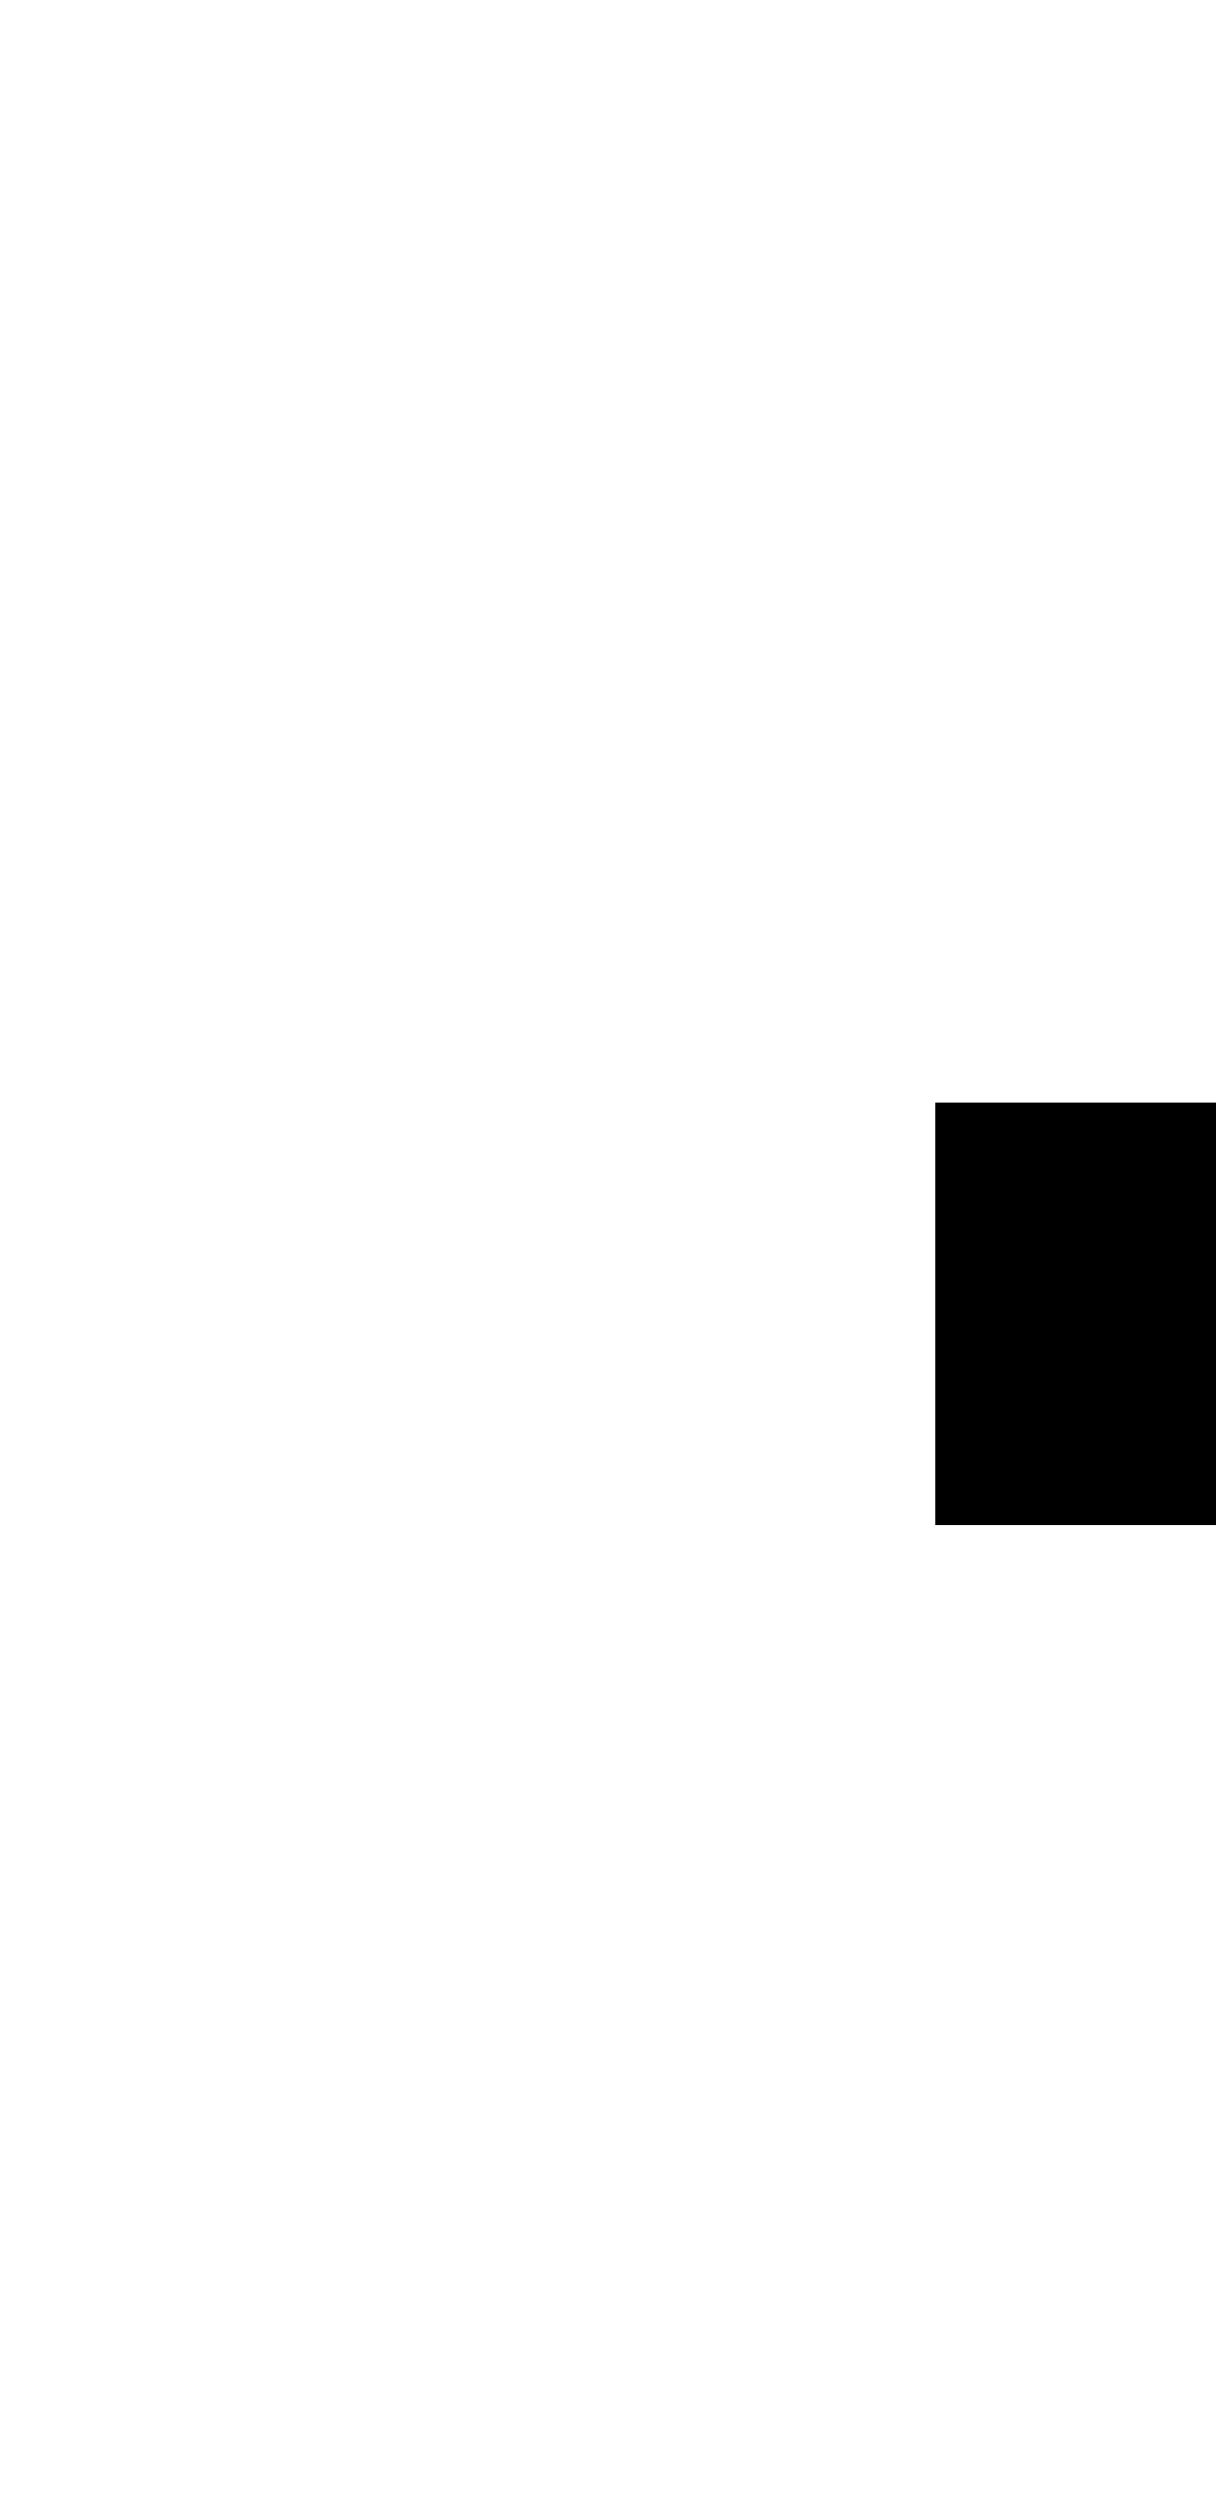
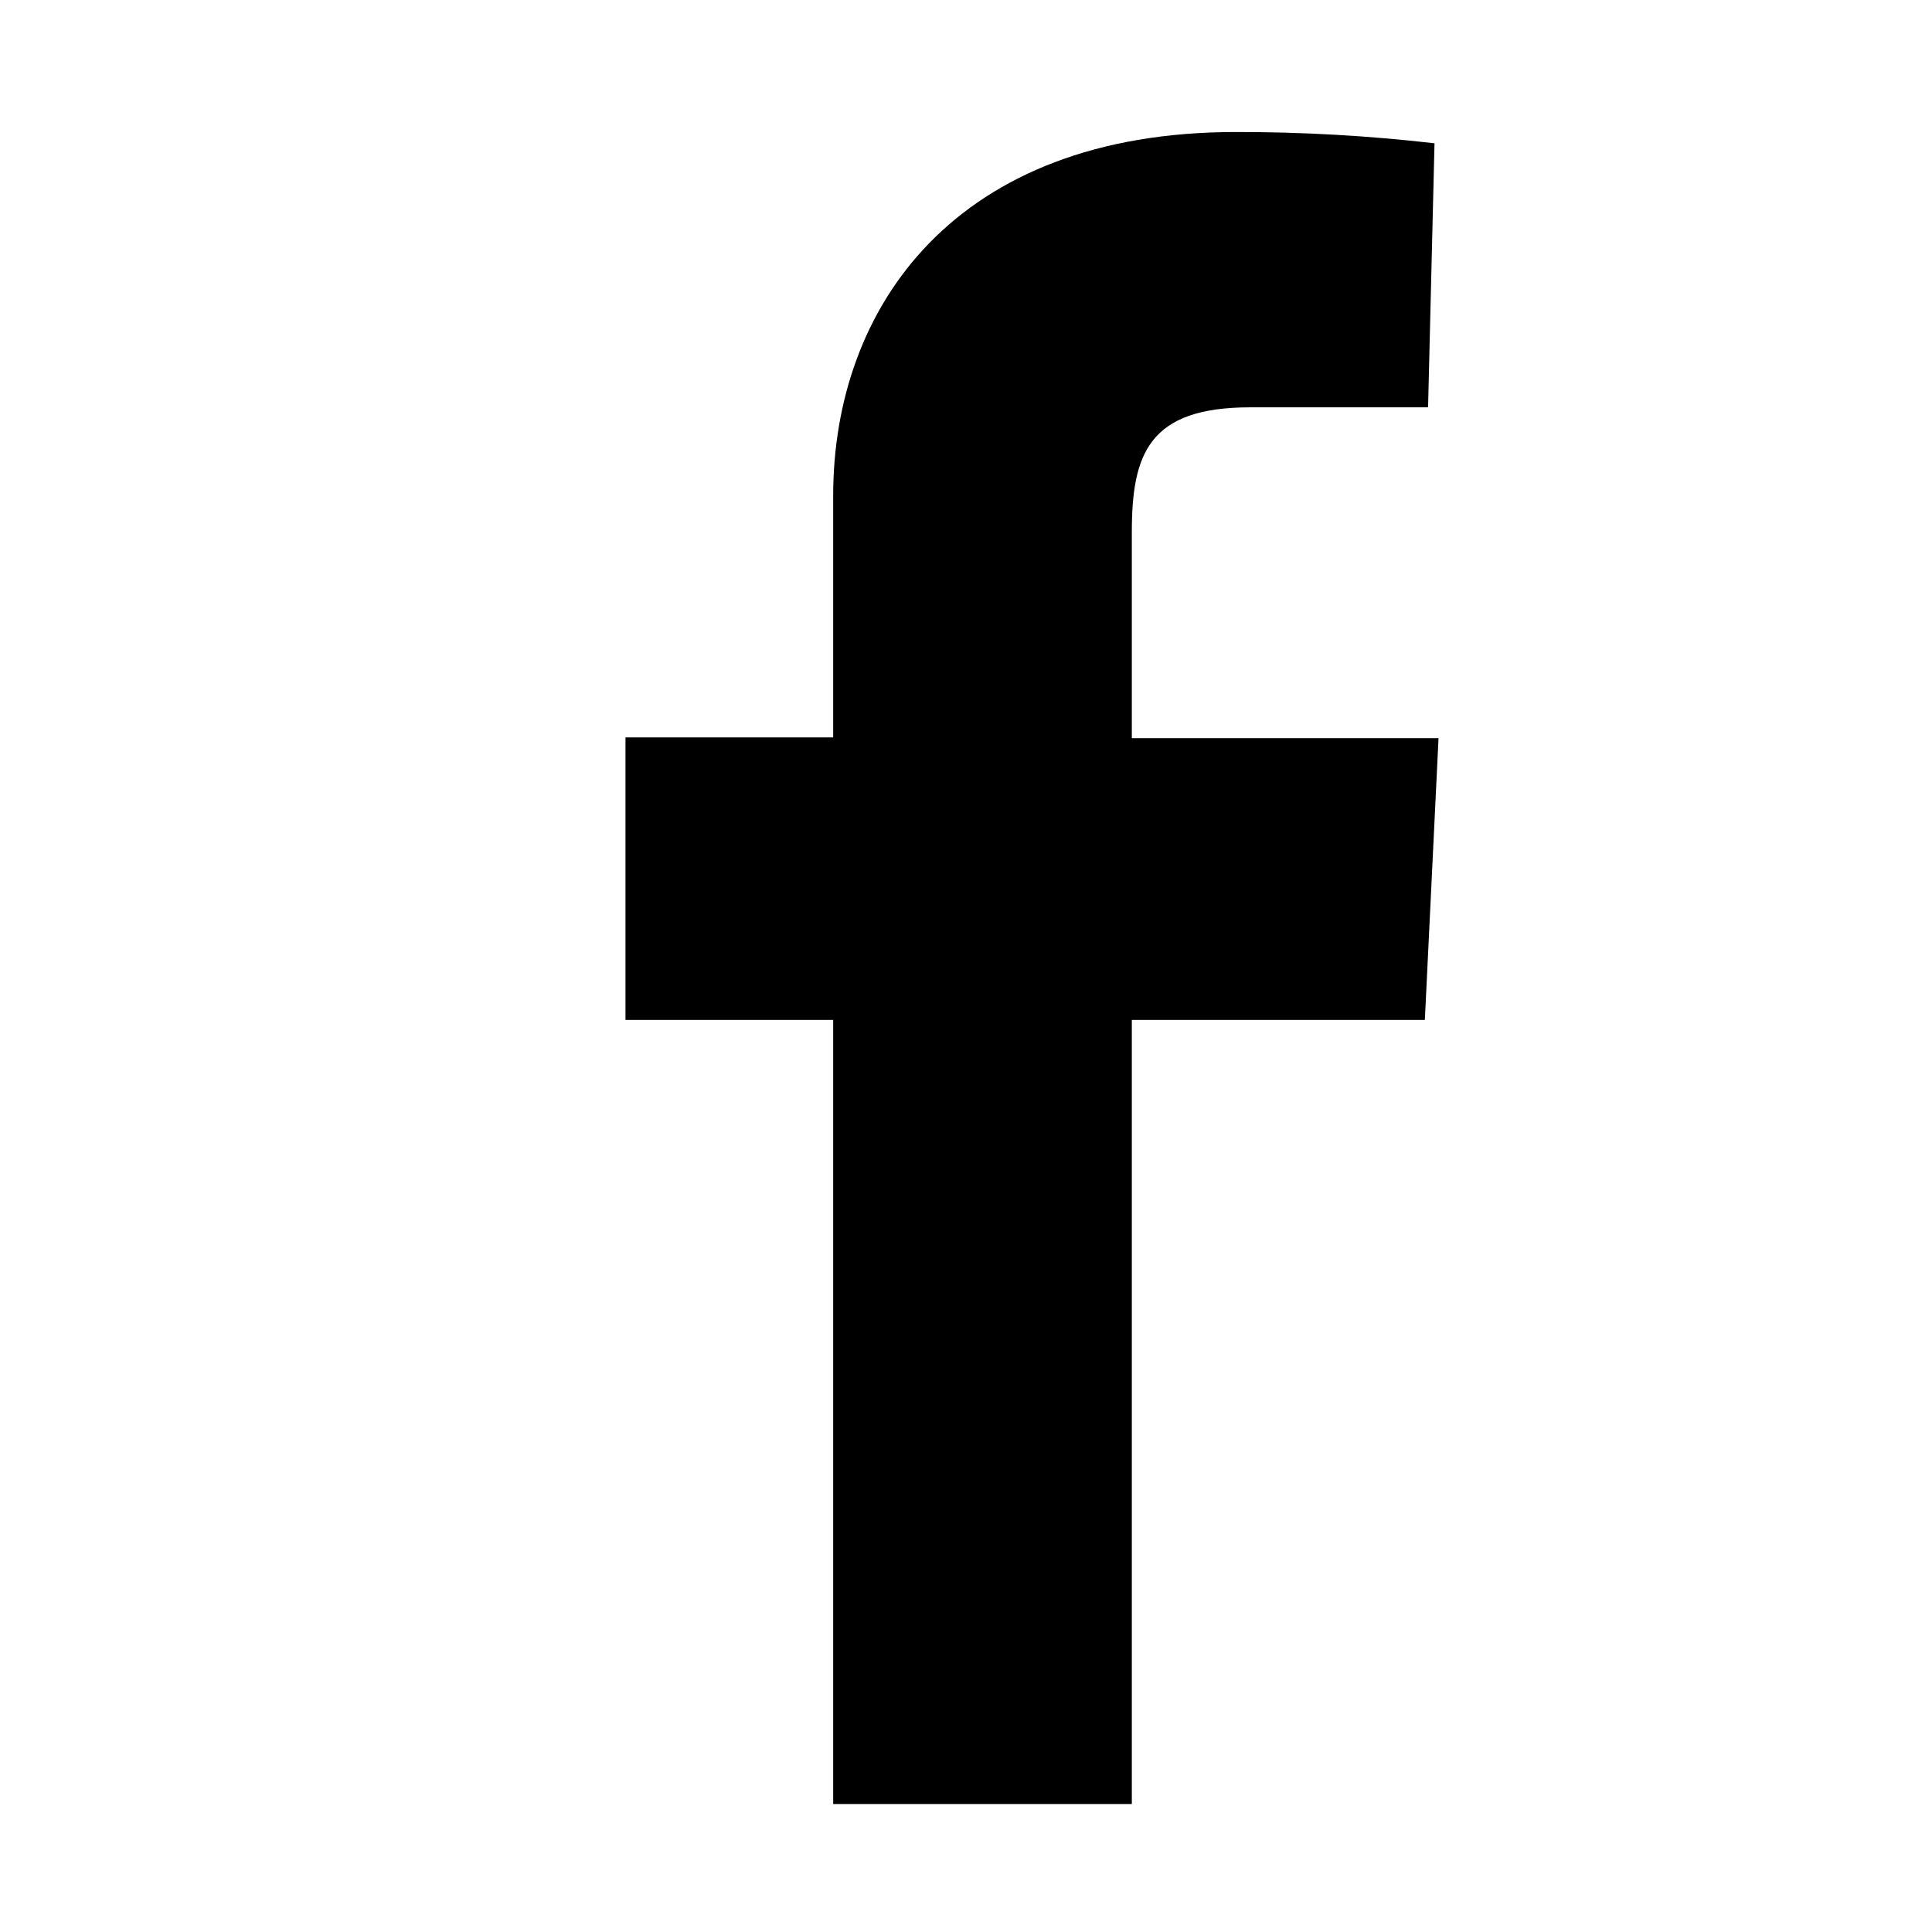
- <svg xmlns="http://www.w3.org/2000/svg" viewbox="0 0 24 24">
+ <svg xmlns="http://www.w3.org/2000/svg" viewBox="0 0 24 24">
  <path class="icon__shape" fill="currentColor" fill-rule="nonzero" d="M17.7 12.67h-3.64v9.74h-3.71v-9.74H7.77V9.16h2.58v-3c0-2.35 1.52-4.52 5-4.52a21.31 21.31 0 0 1 2.47.14l-.08 3.28h-2.21c-1.26 0-1.47.58-1.47 1.55v2.56h3.81l-.17 3.5z" />
</svg>
